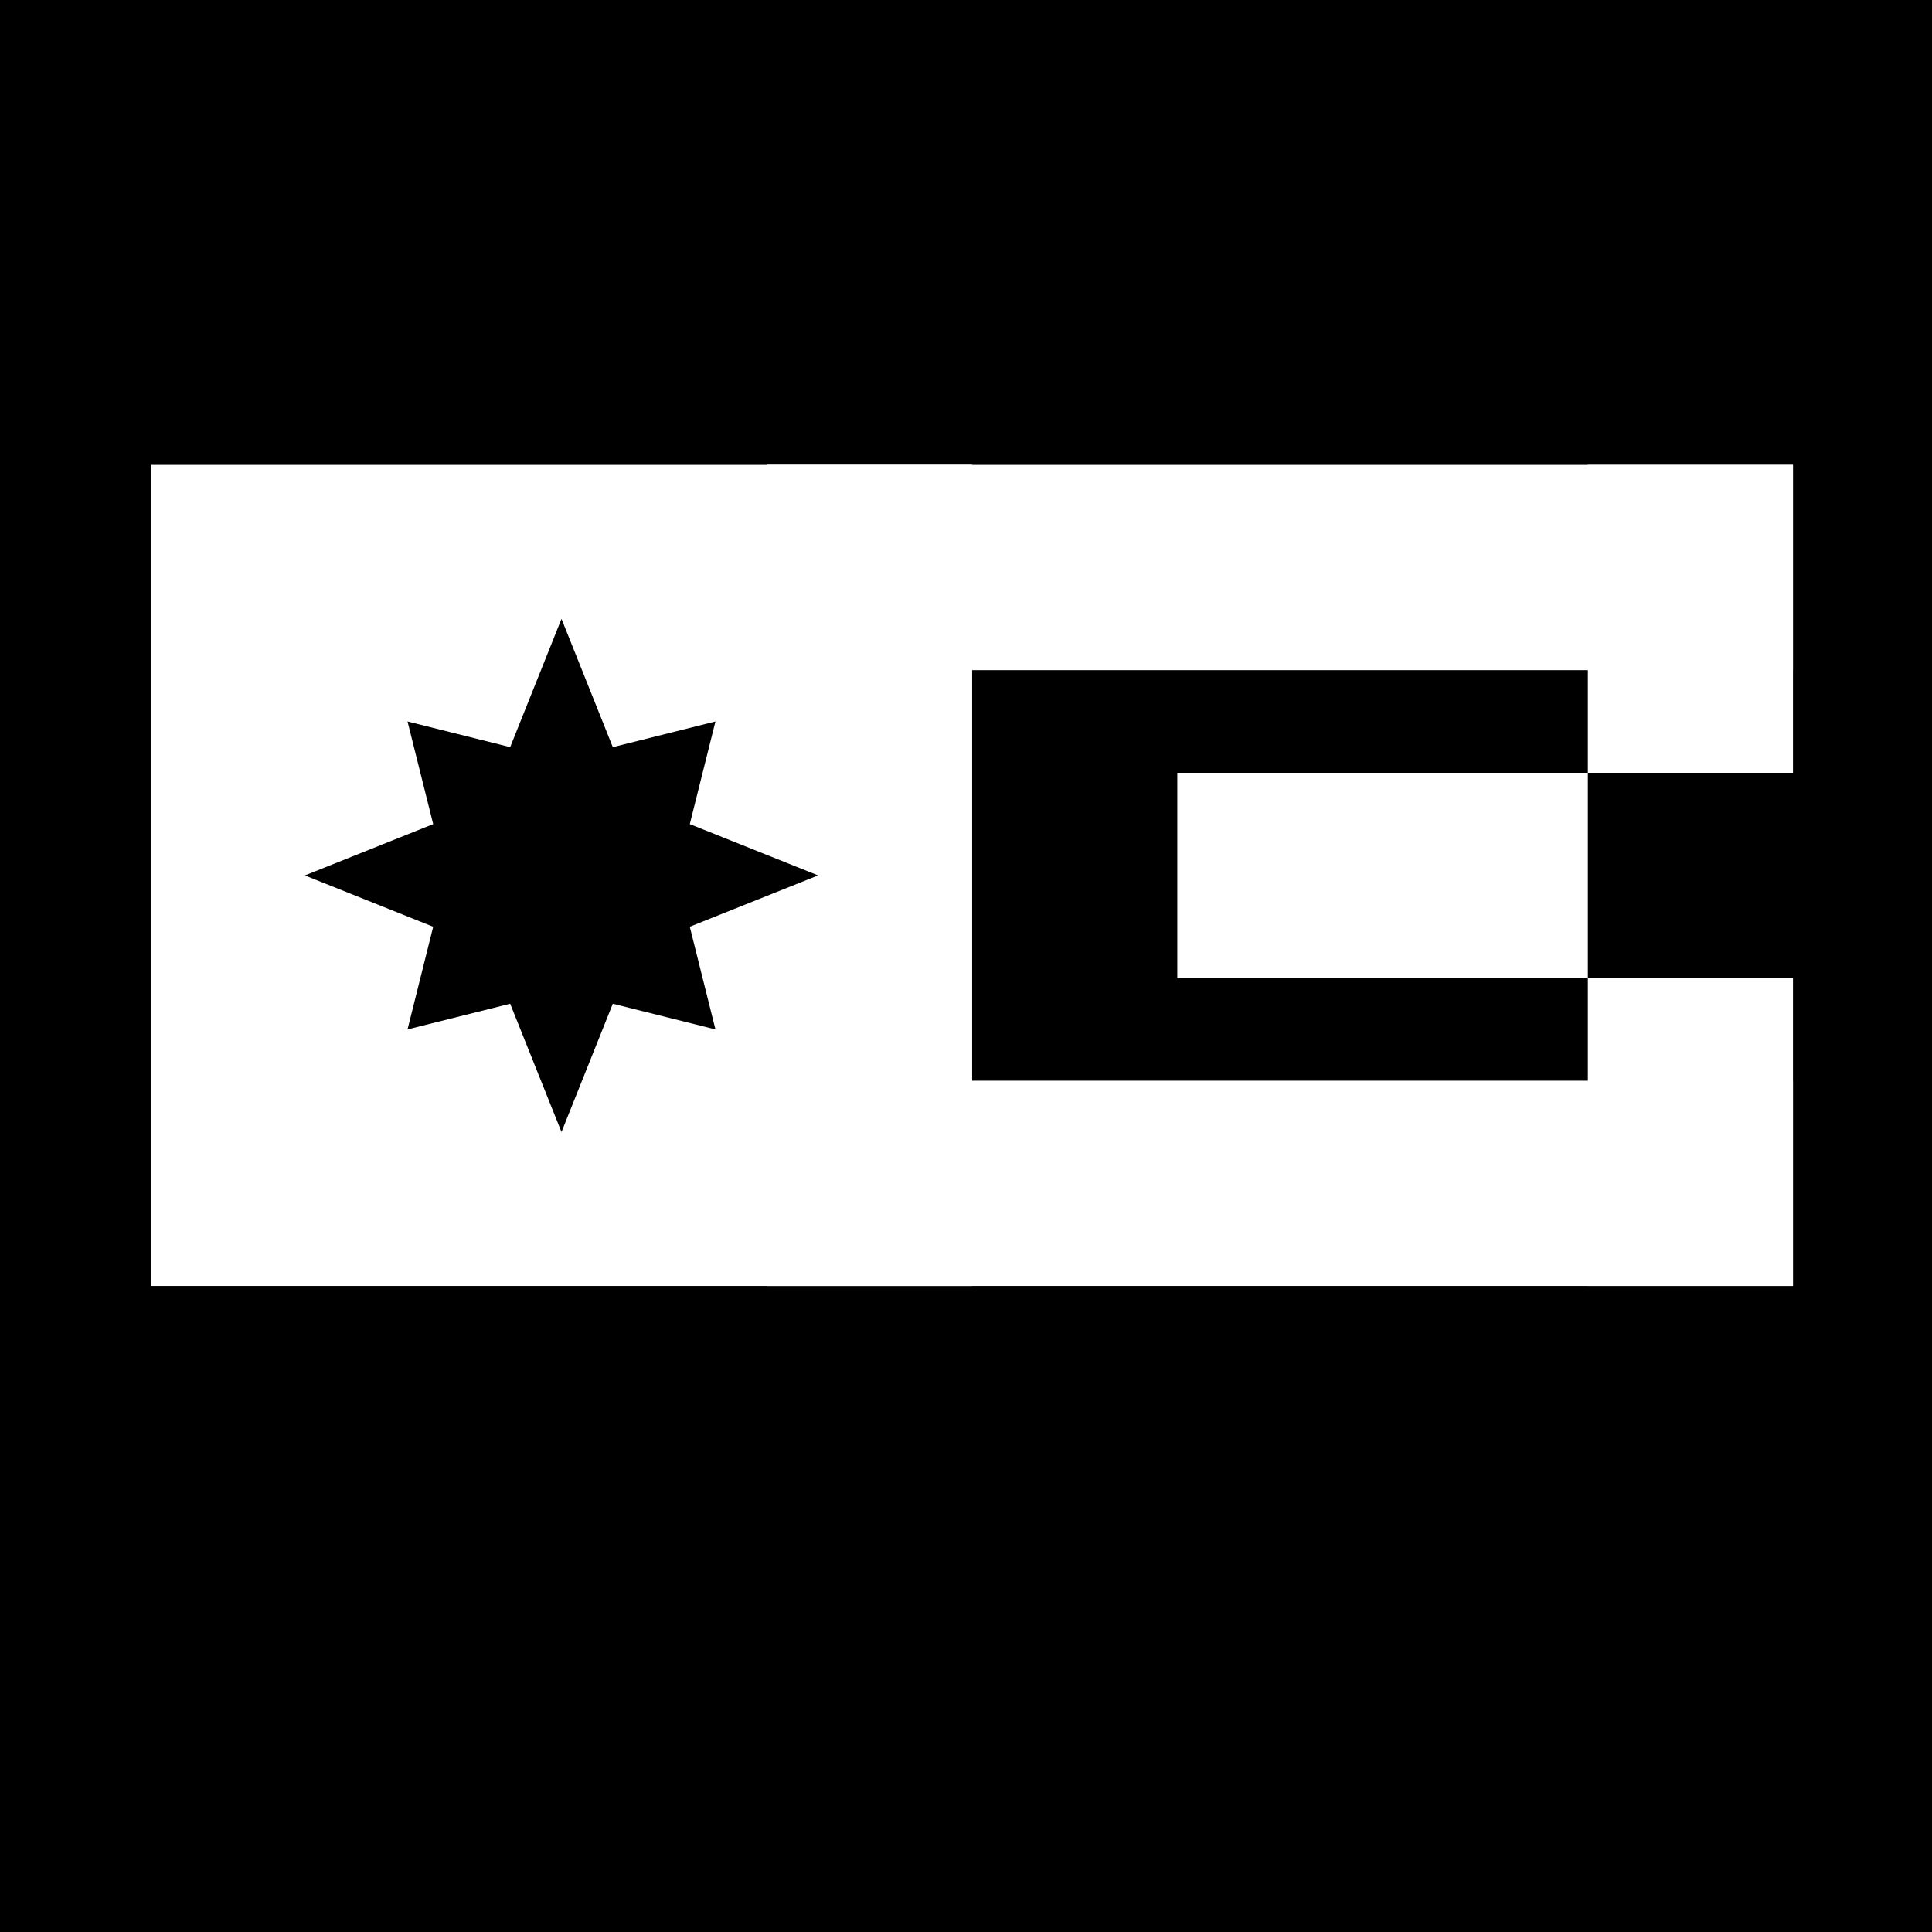
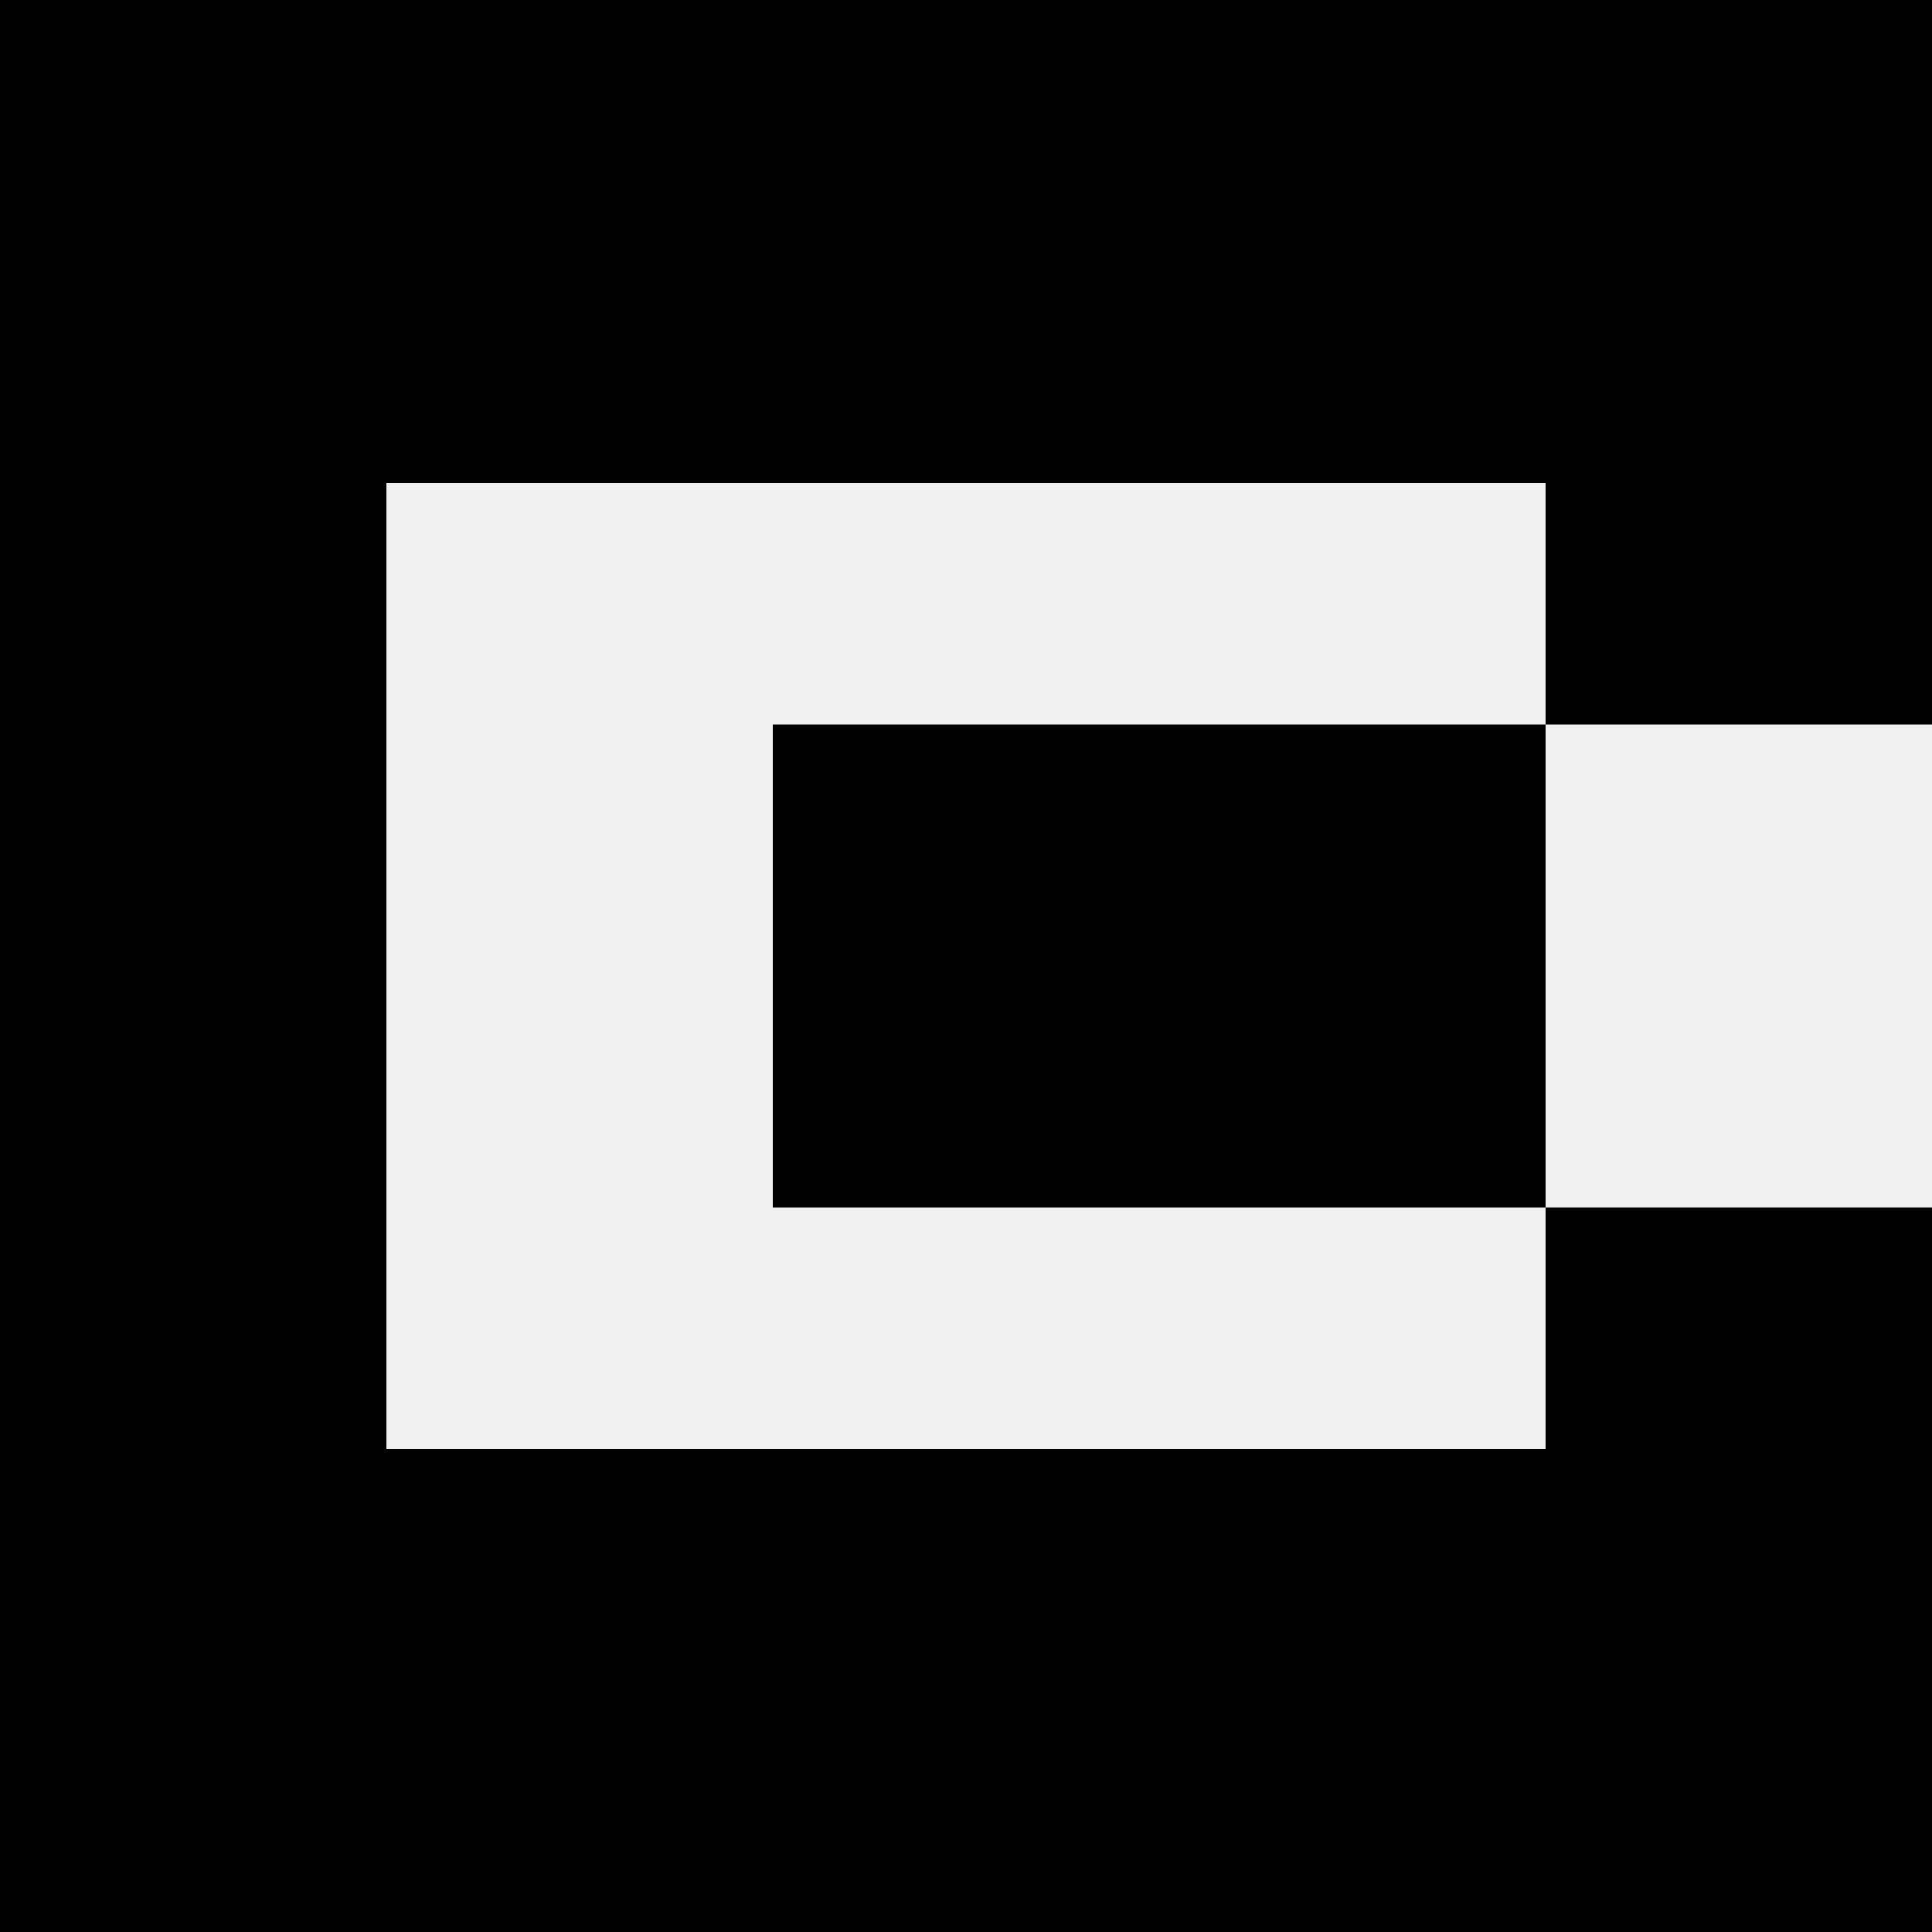
- <svg xmlns="http://www.w3.org/2000/svg" viewBox="0 0 256 256" fill="none">
-   <rect width="256" height="256" fill="black" />
-   <defs>
-     <mask id="og-star-cutout">
-       <rect width="256" height="160" fill="white" />
-       <polygon fill="black" points="           64,40           72,60           88,56           84,72           104,80           84,88           88,104           72,100           64,120           56,100           40,104           44,88           24,80           44,72           40,56           56,60         " />
-     </mask>
-   </defs>
-   <g transform="translate(20 48) scale(0.85)" fill="white" mask="url(#og-star-cutout)">
-     <rect x="0" y="16" width="128" height="128" />
-     <rect x="96" y="16" width="32" height="128" />
-     <rect x="96" y="16" width="160" height="32" />
-     <rect x="96" y="112" width="160" height="32" />
-     <rect x="224" y="16" width="32" height="48" />
-     <rect x="224" y="96" width="32" height="48" />
-     <rect x="160" y="64" width="64" height="32" />
-   </g>
+ <svg xmlns="http://www.w3.org/2000/svg" viewBox="0 0 16 16" fill="currentColor">
+   <path d="M0 0h3.2v16H0z" />
+   <path d="M0 0h16v4H0zm0 12h16v4H0z" />
+   <path d="M12.8 0H16v6h-3.2zm0 10H16v6h-3.2zM6.4 6h6.4v4H6.4z" />
</svg>
